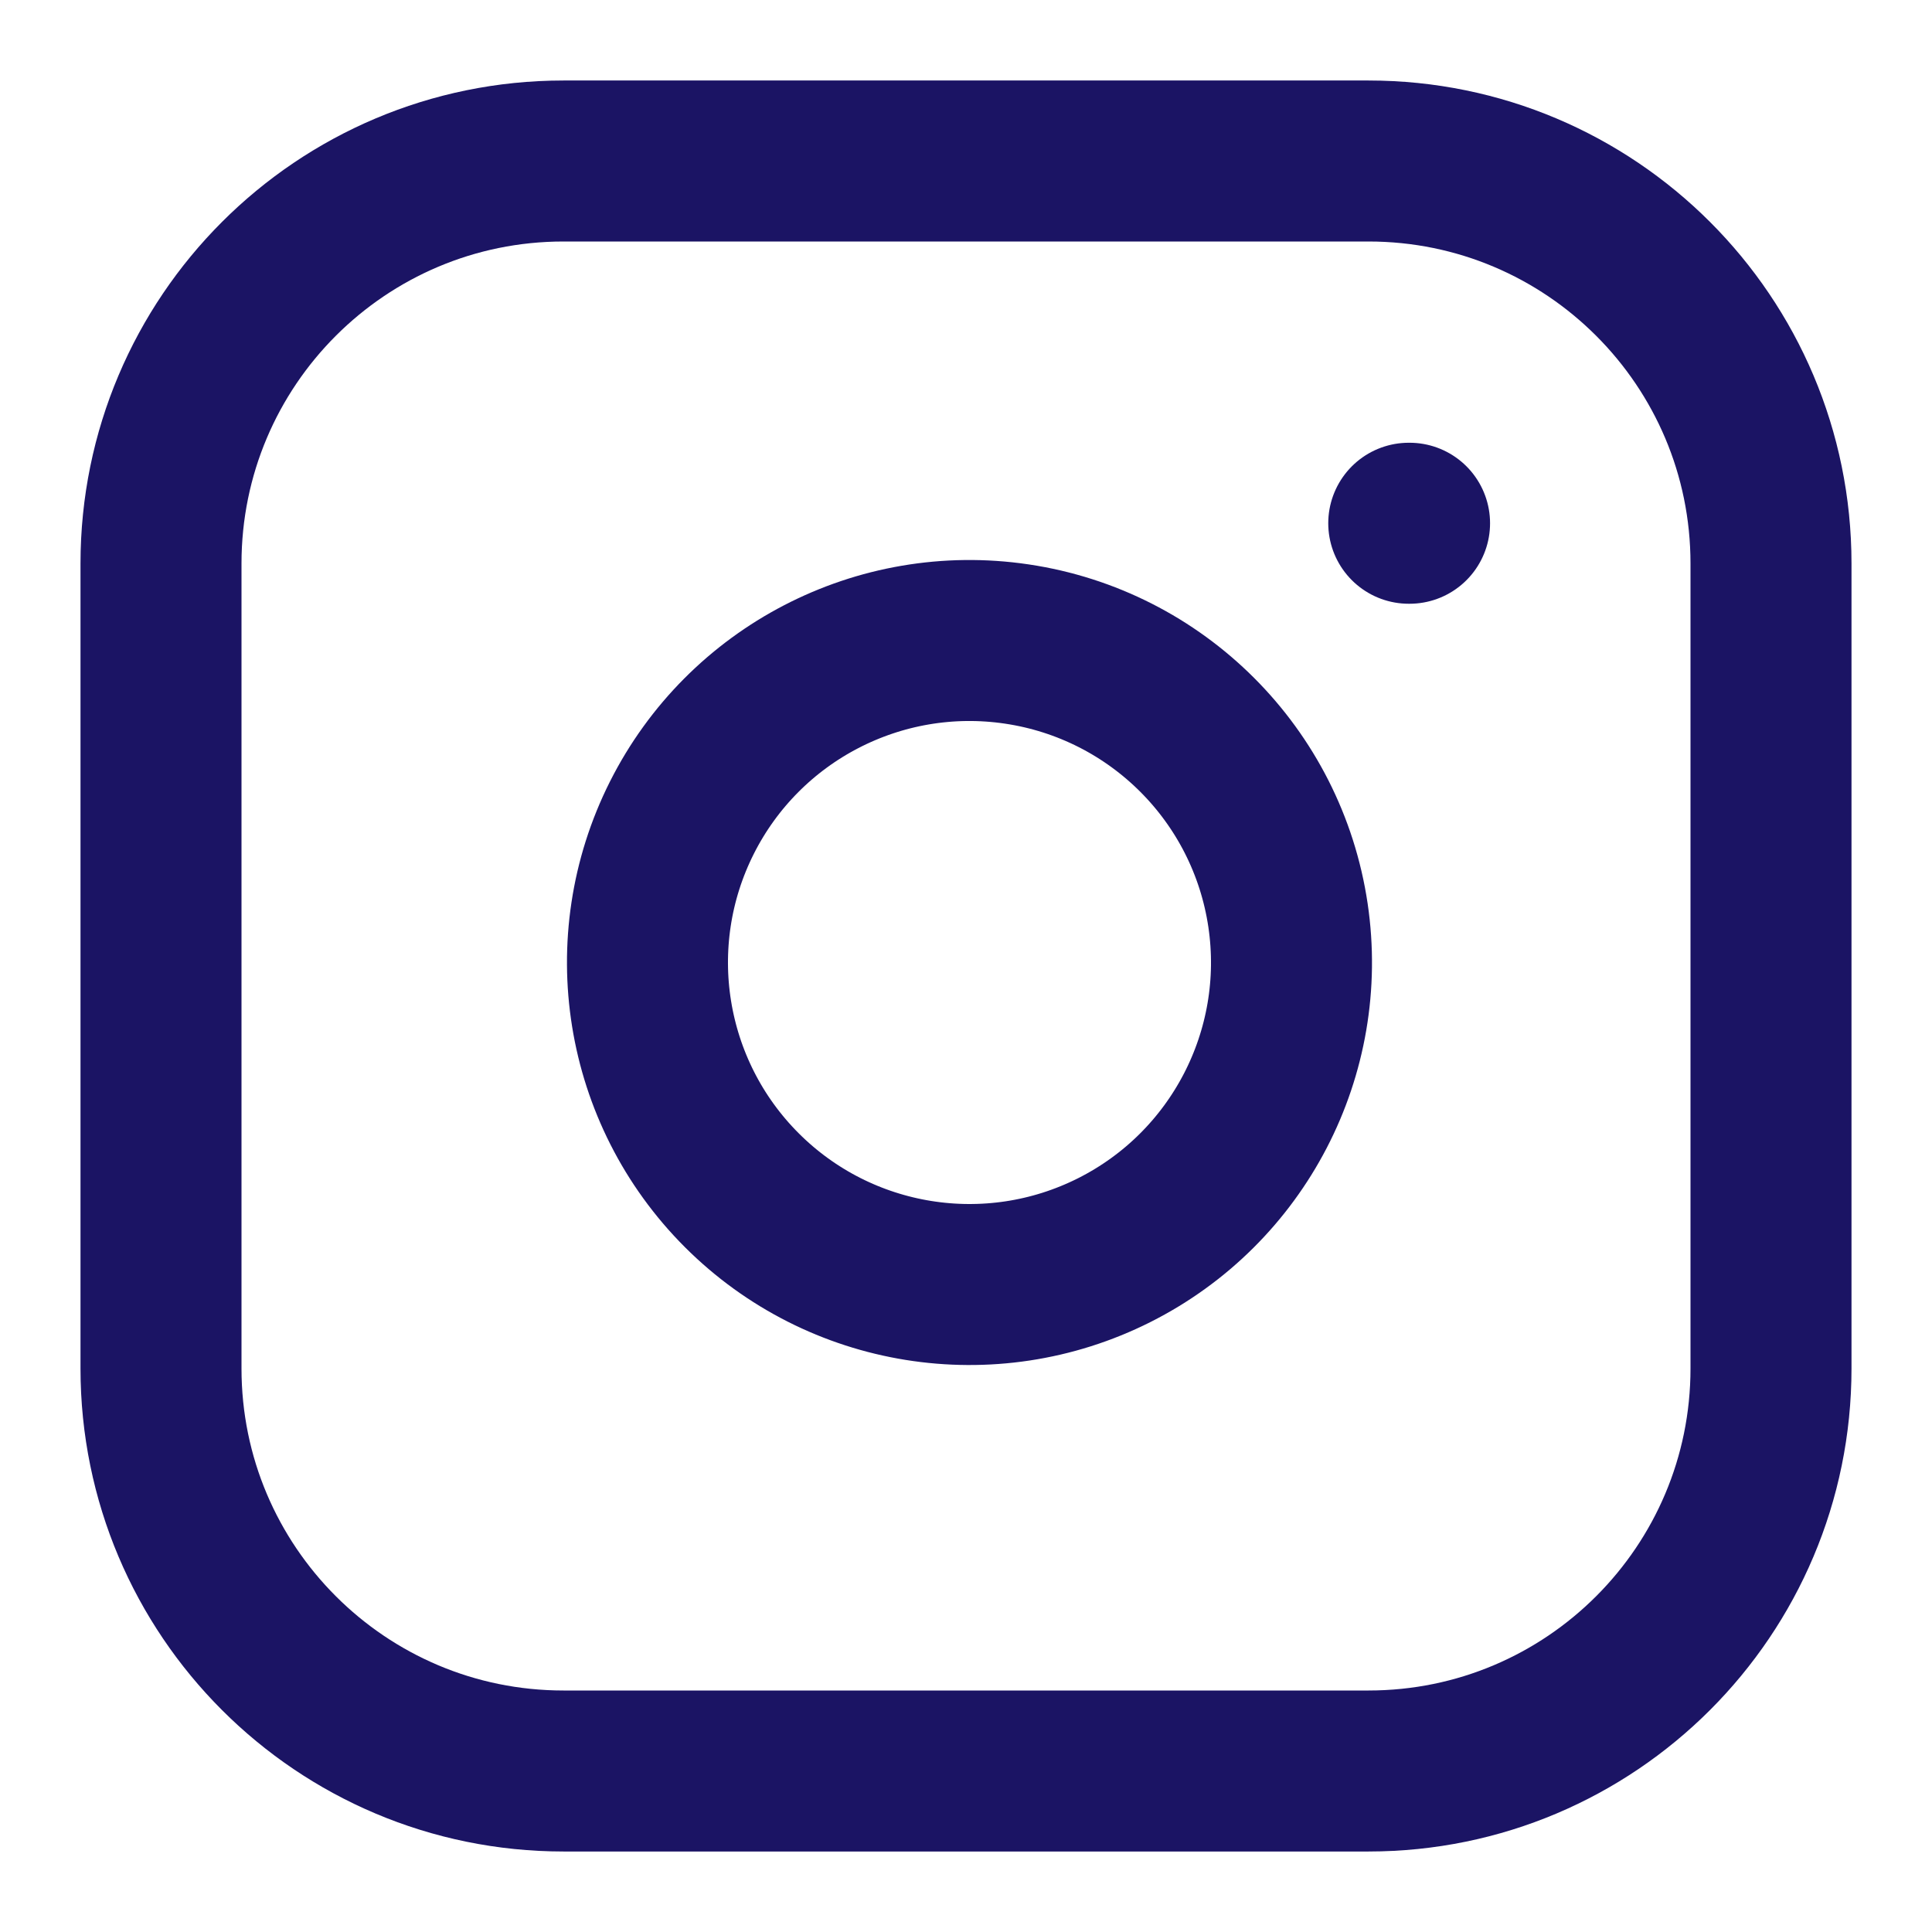
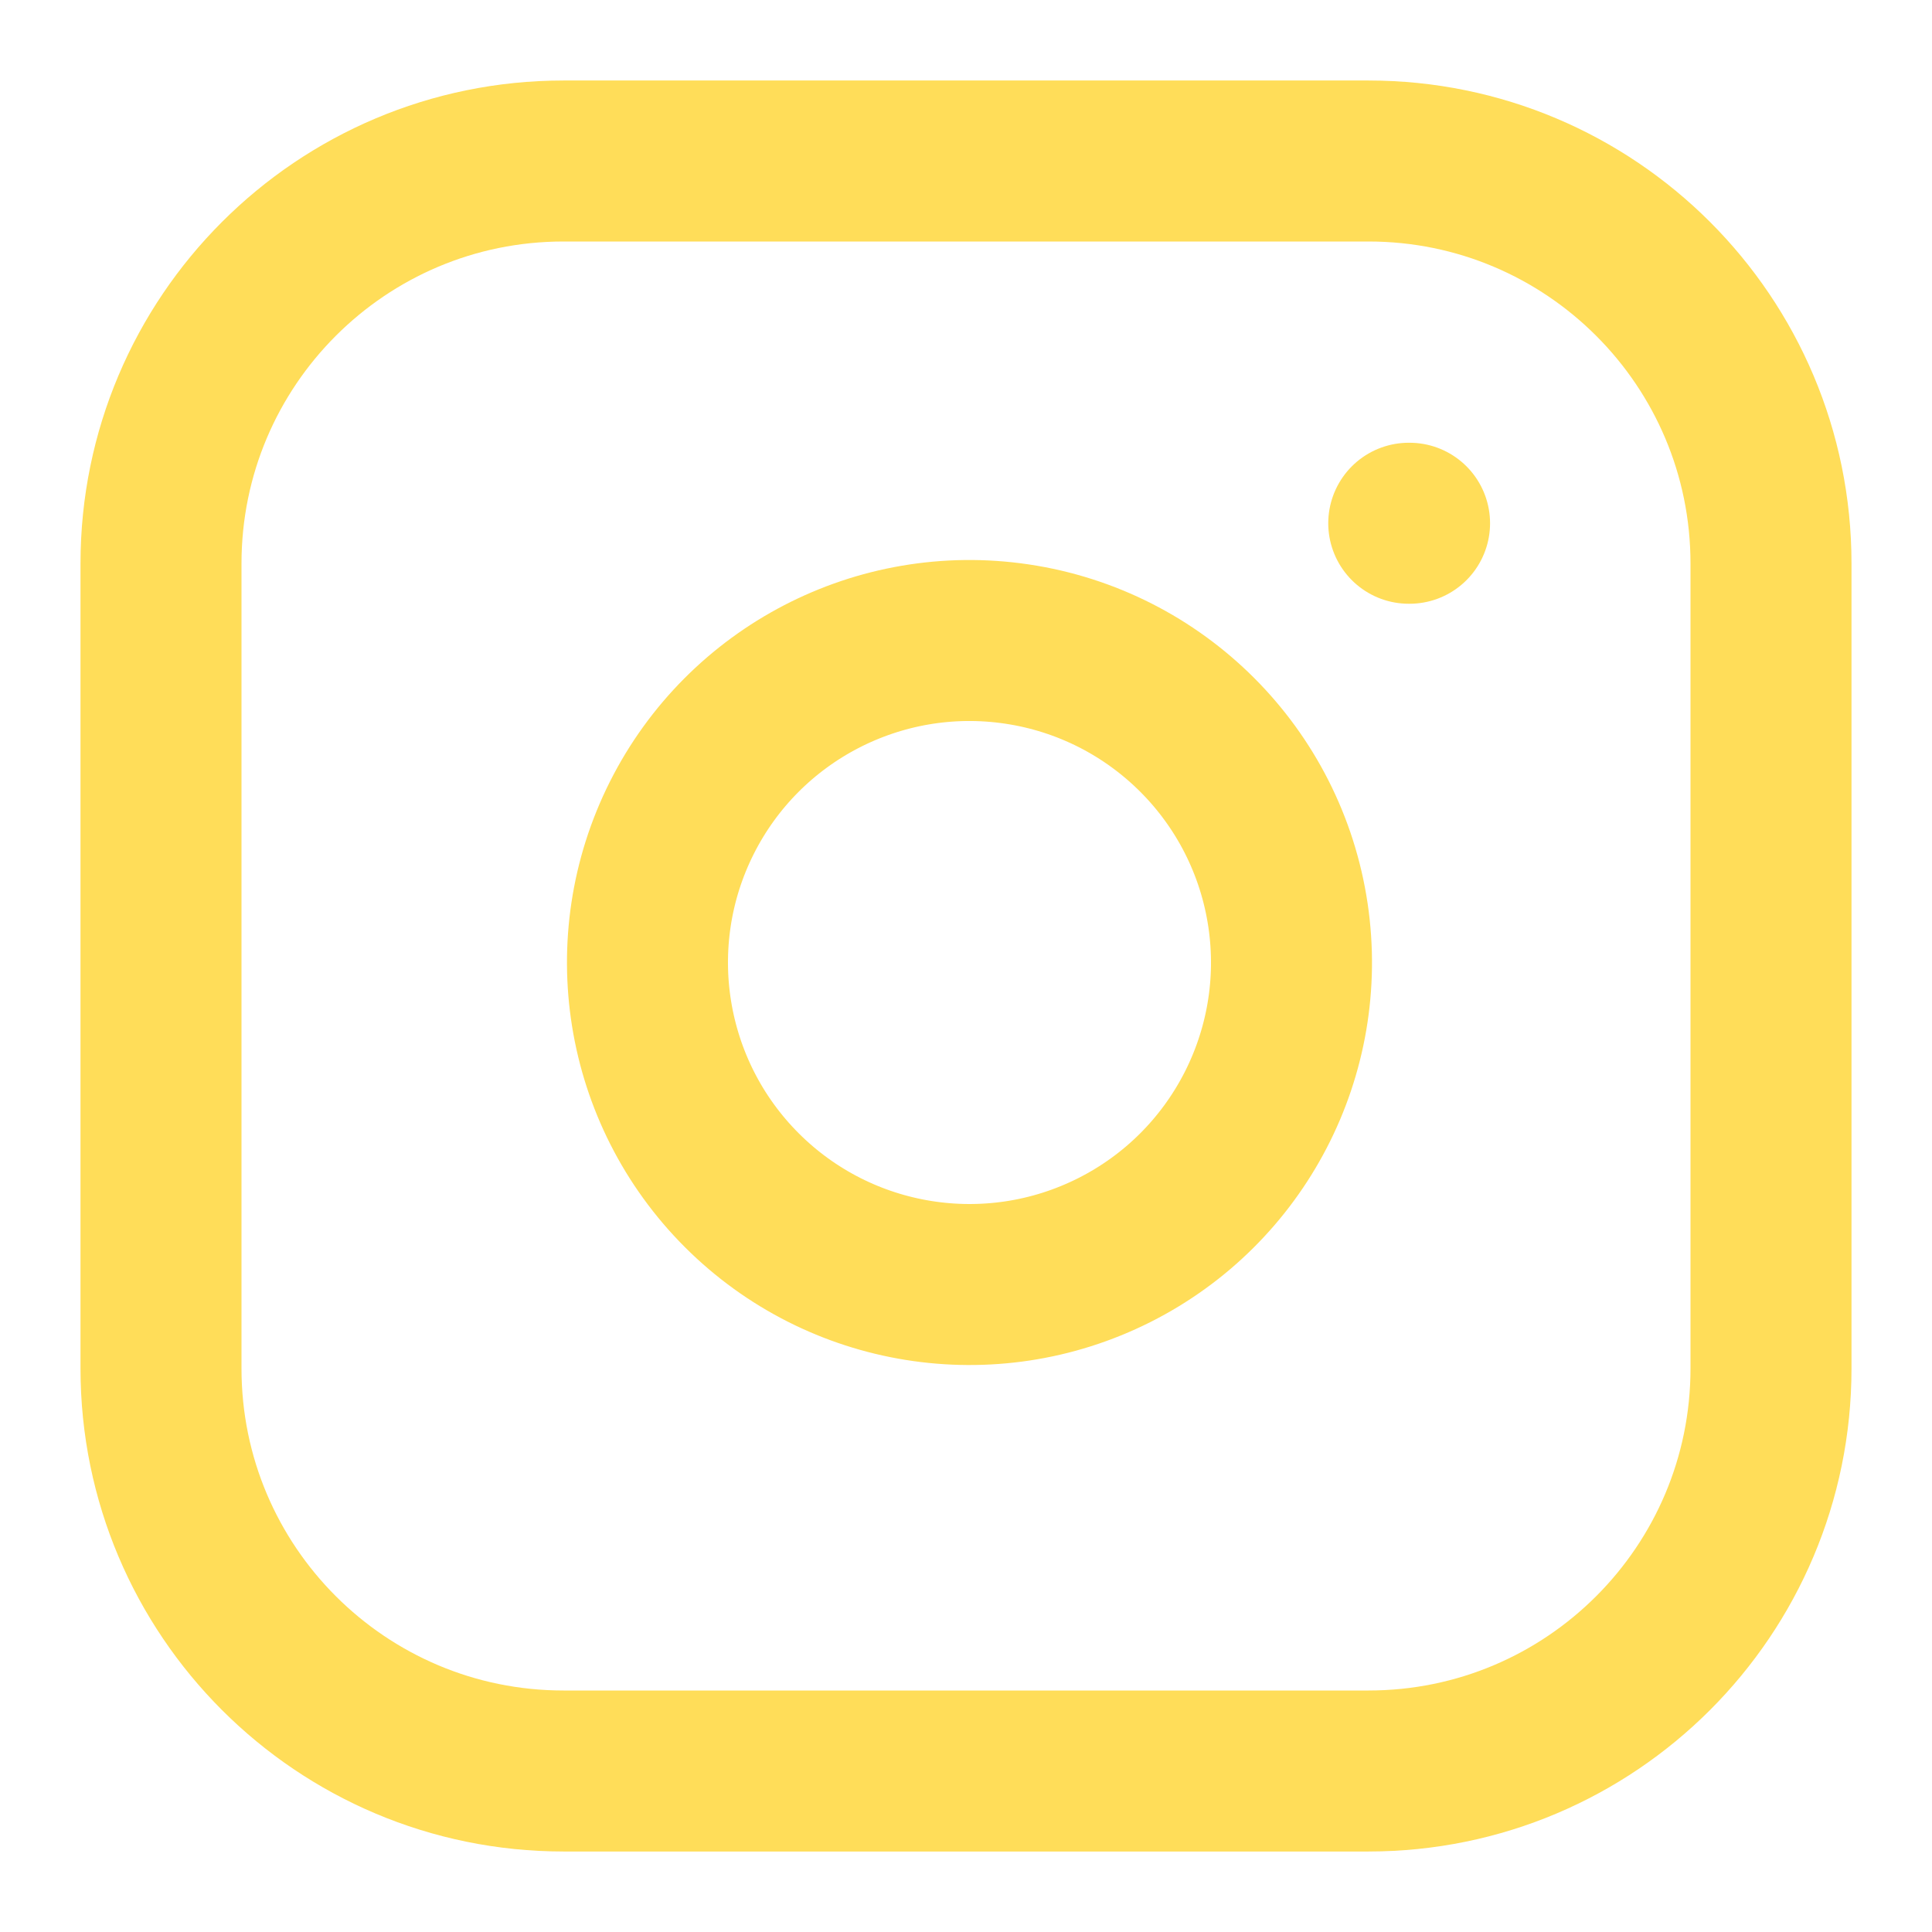
- <svg xmlns="http://www.w3.org/2000/svg" width="24" height="24" viewBox="0 0 24 24" fill="none" stroke="#1B1464" stroke-width="2" stroke-linecap="round" stroke-linejoin="round" class="feather feather-instagram">
+ <svg xmlns="http://www.w3.org/2000/svg" width="24" height="24" viewBox="0 0 24 24" fill="none" stroke="#ffdd59" stroke-width="2" stroke-linecap="round" stroke-linejoin="round" class="feather feather-instagram">
  <rect x="2" y="2" width="20" height="20" rx="5" ry="5" />
  <path d="M16 11.37A4 4 0 1 1 12.63 8 4 4 0 0 1 16 11.37z" />
  <line x1="17.5" y1="6.5" x2="17.51" y2="6.5" />
</svg>
